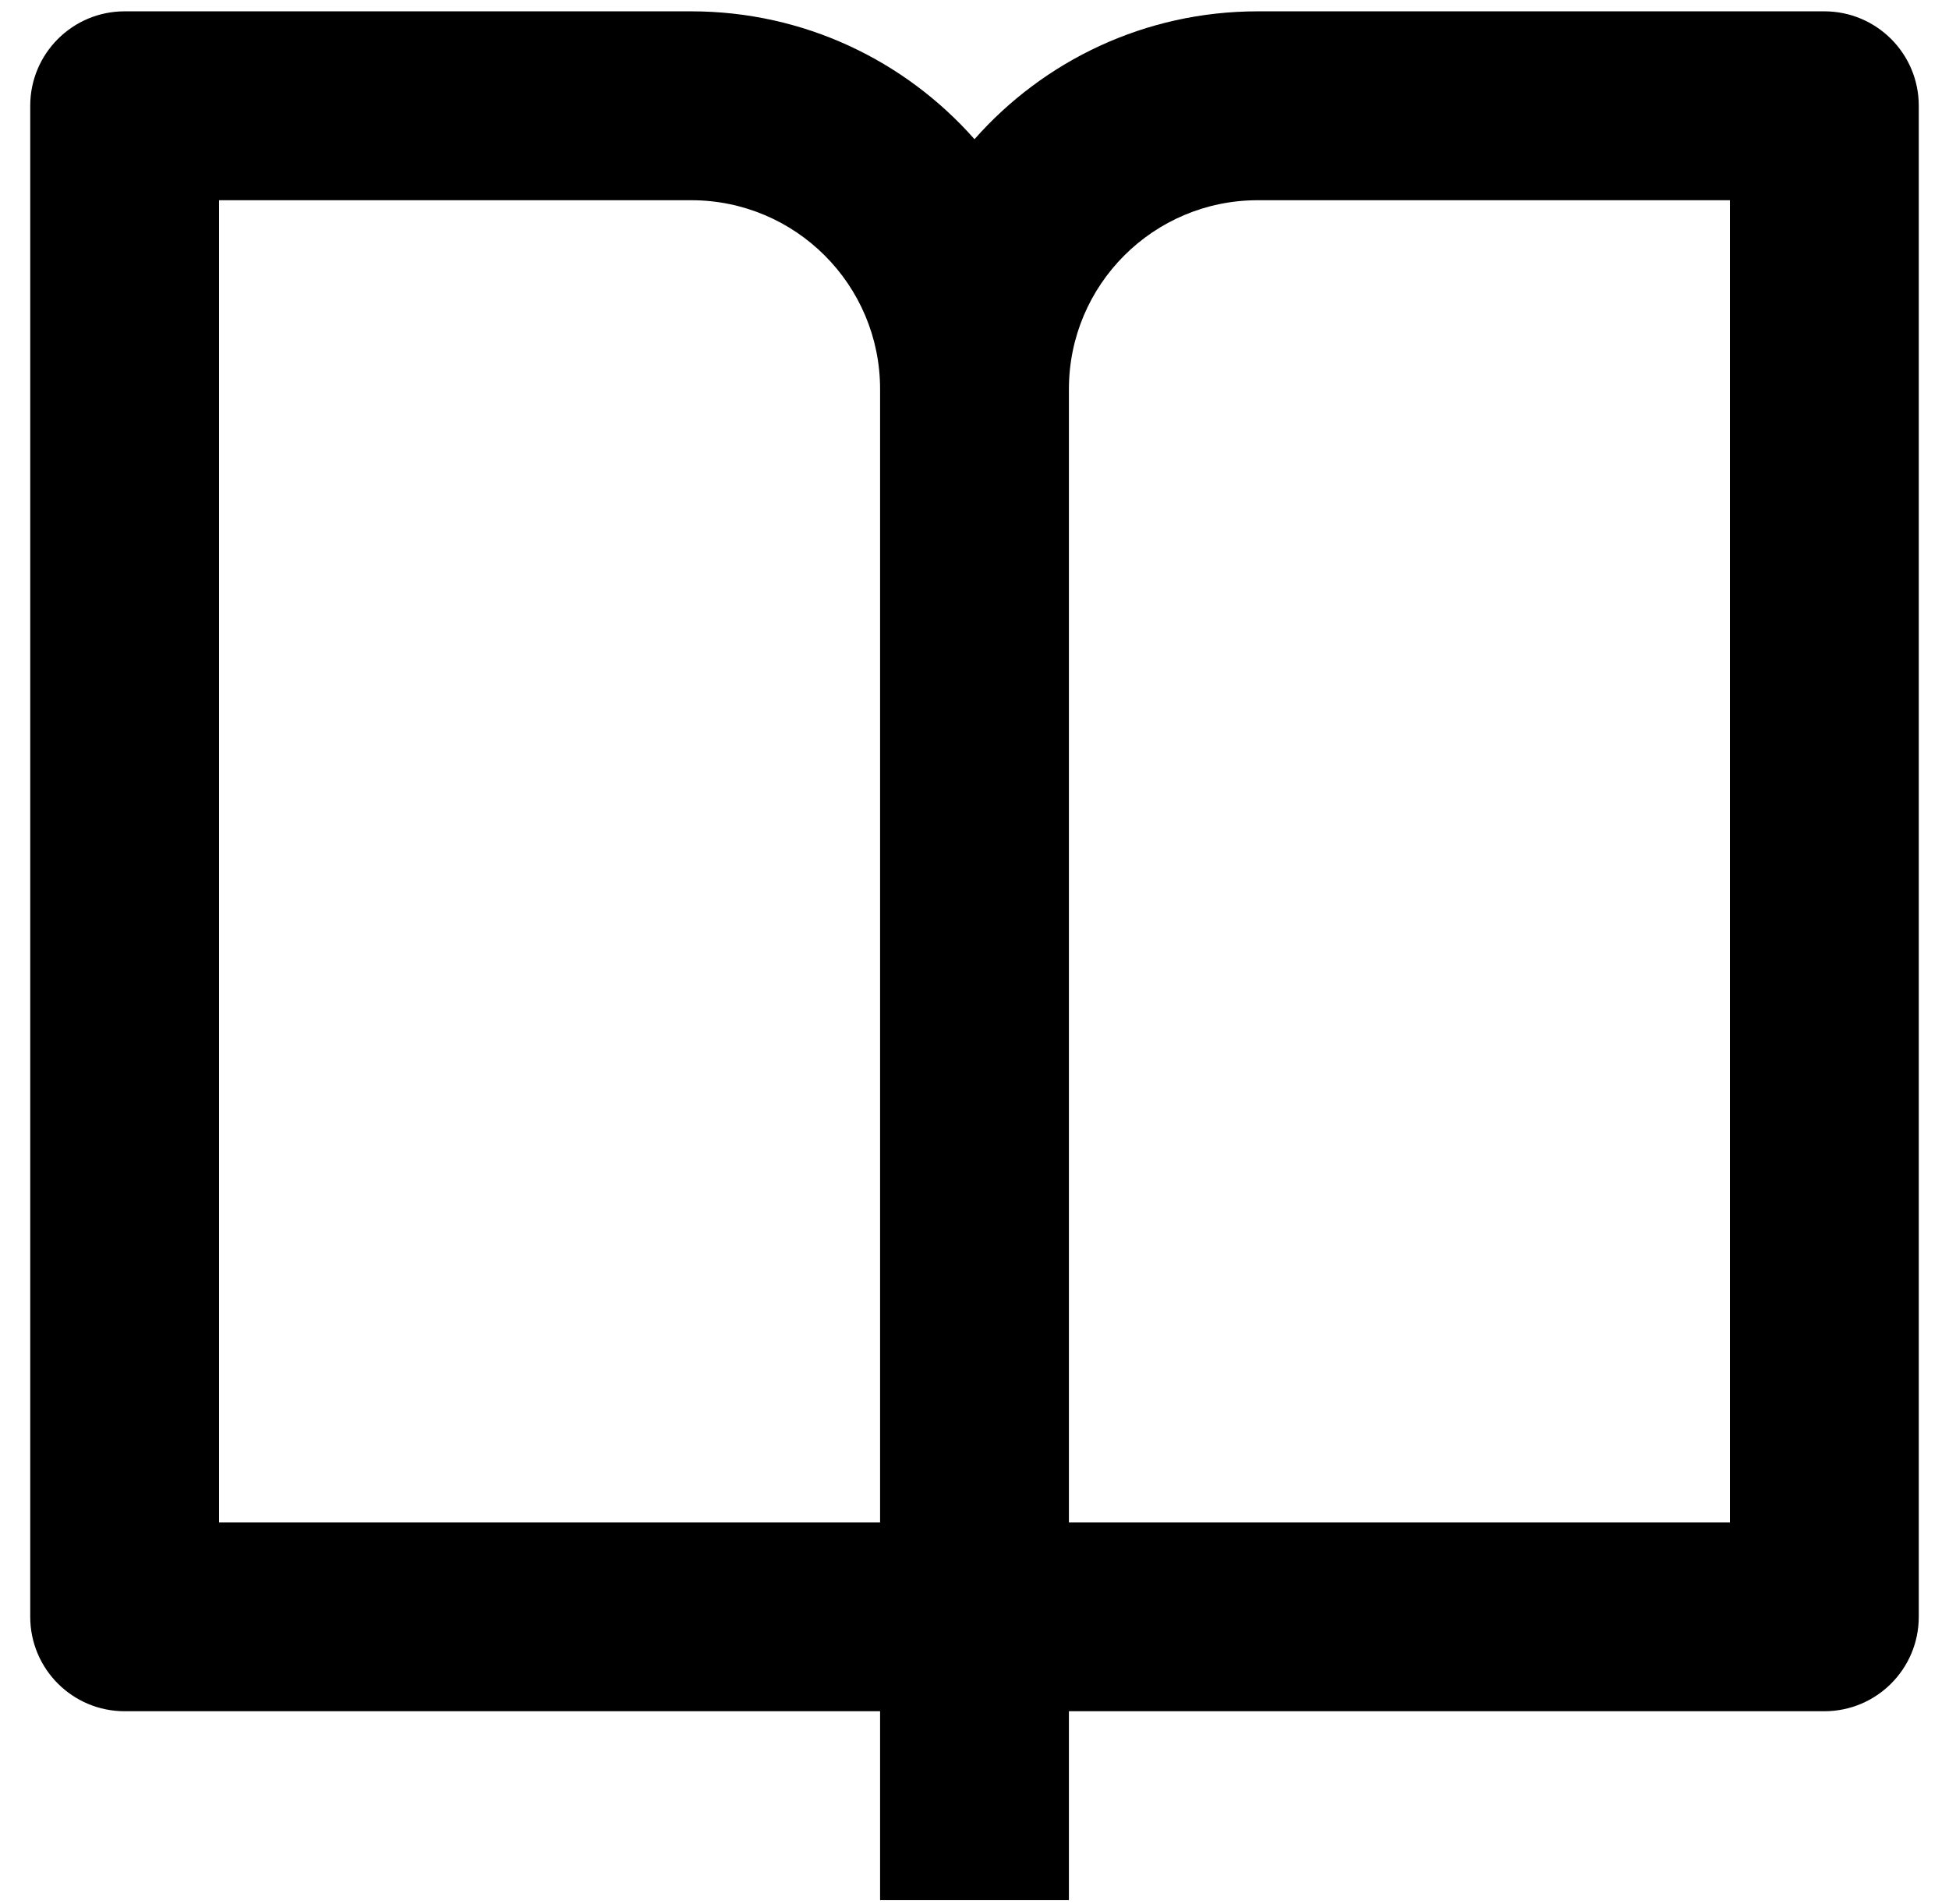
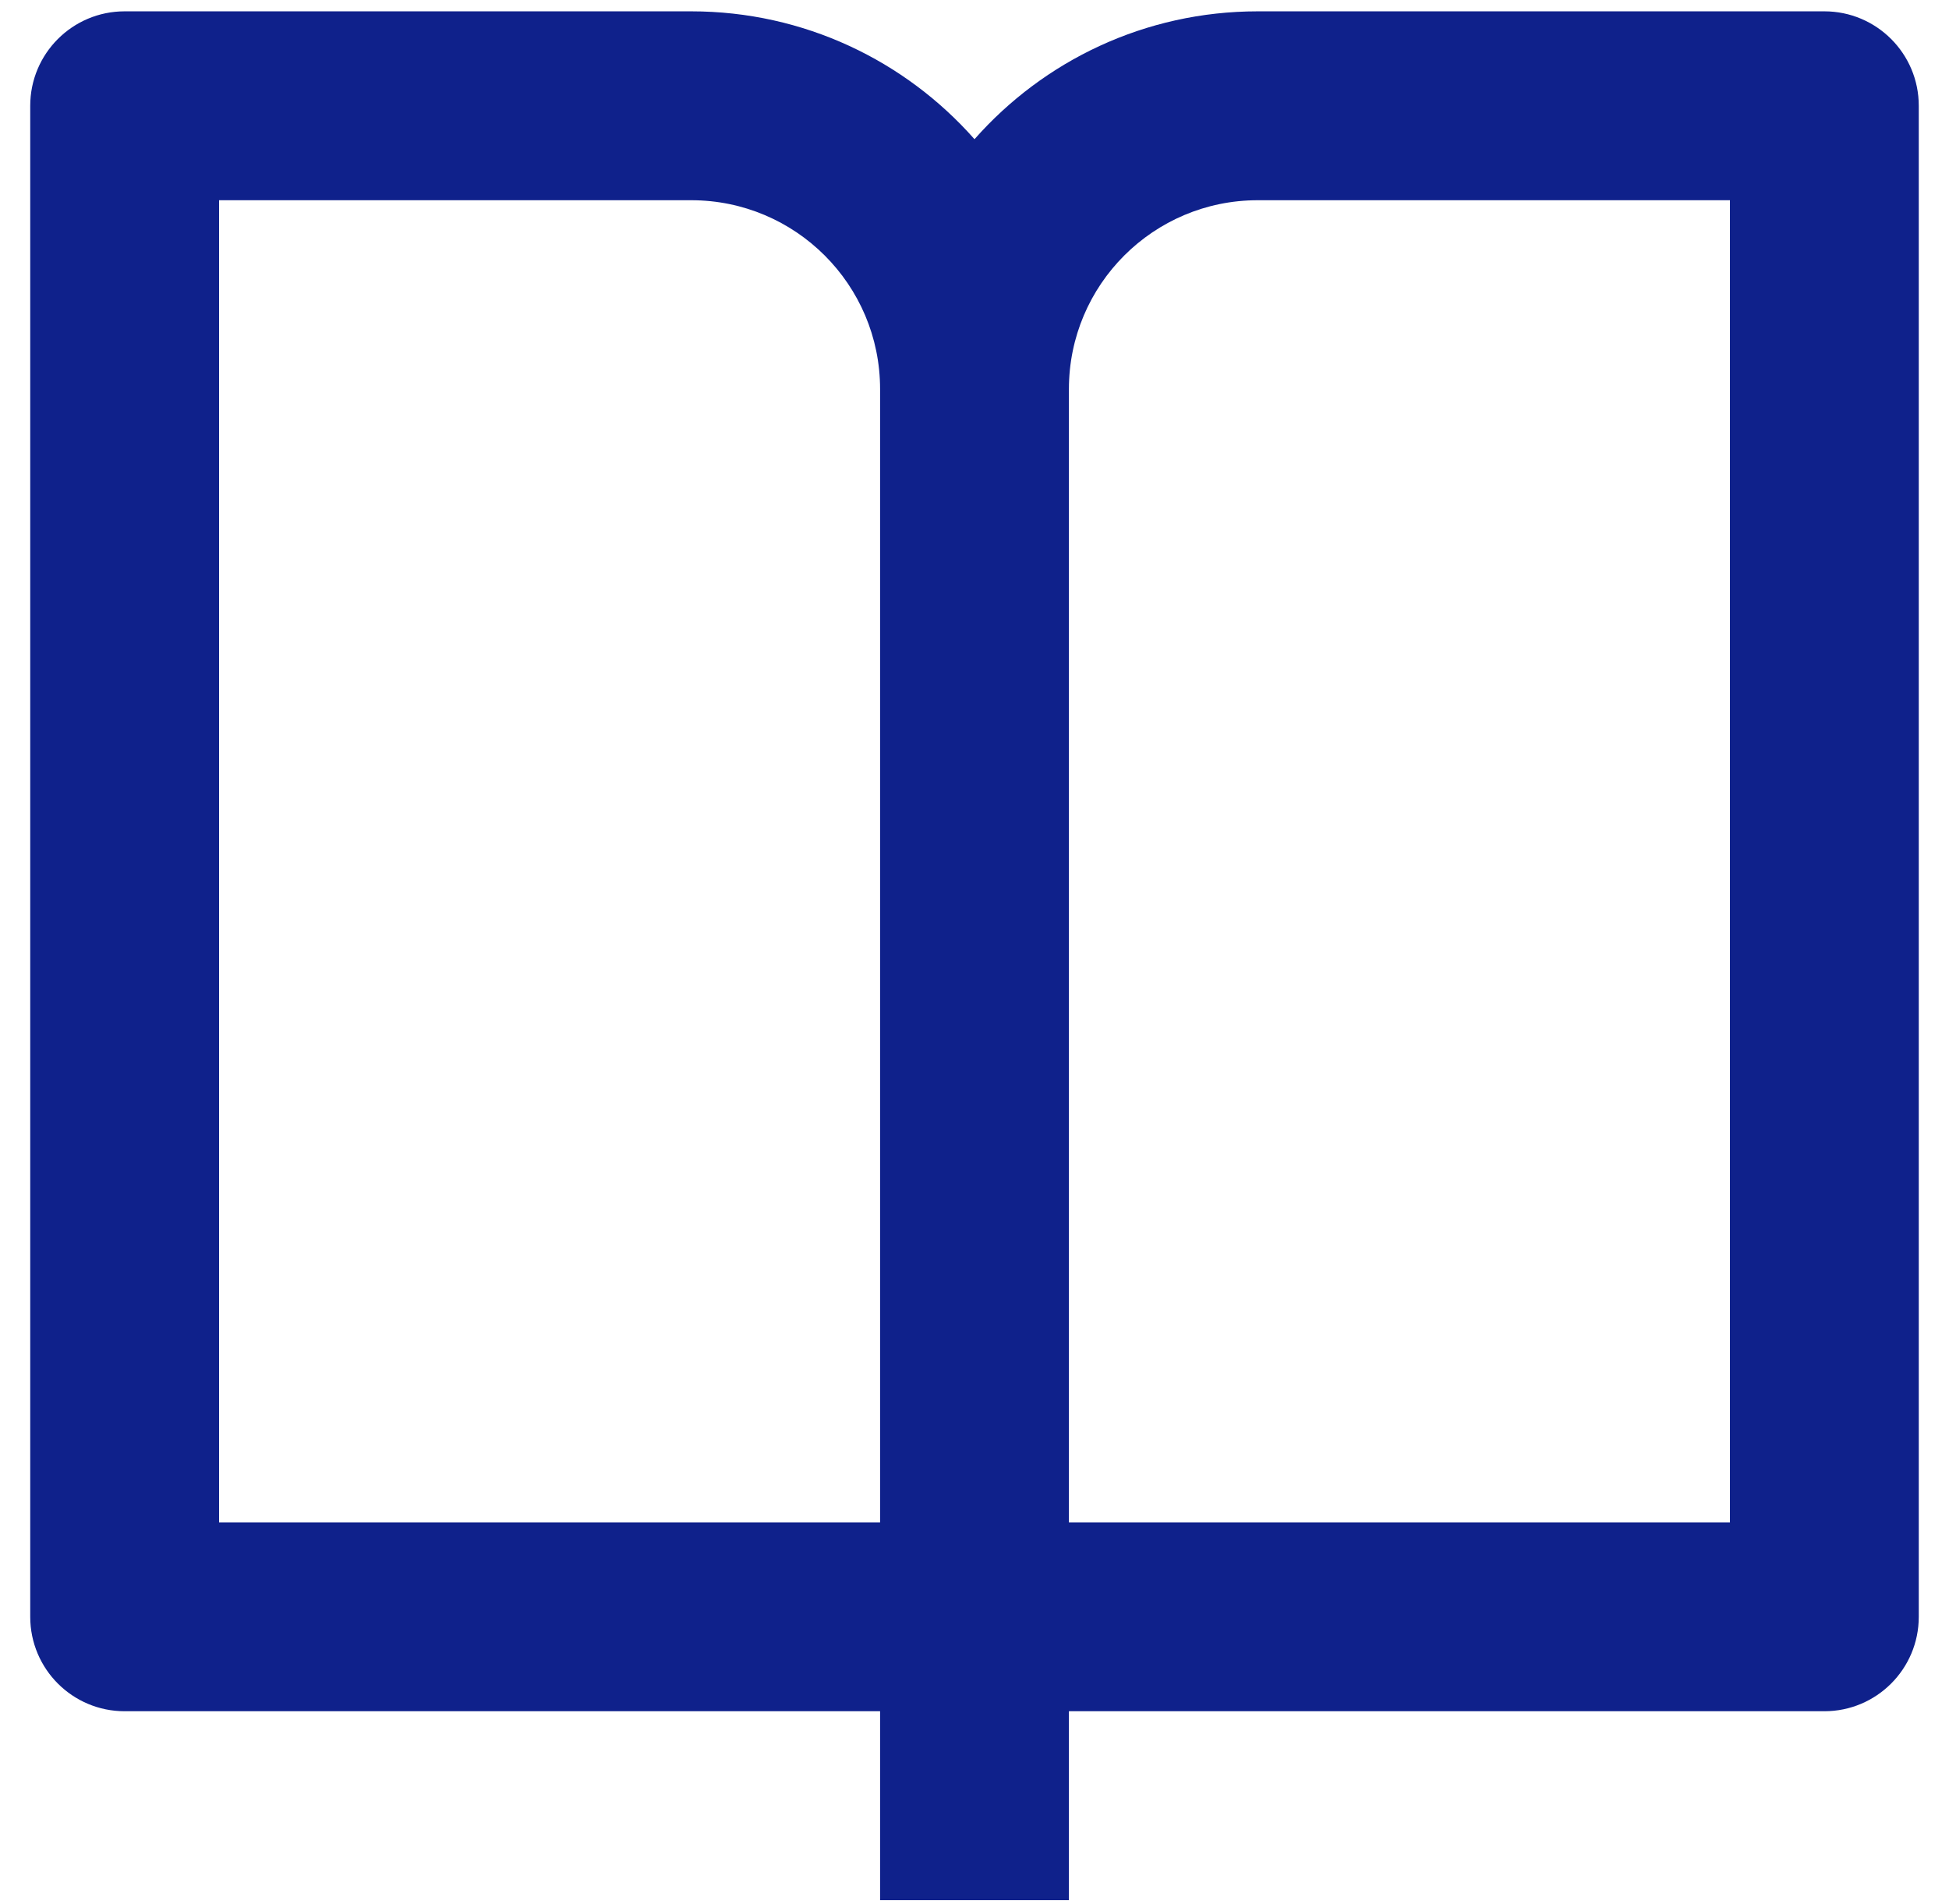
<svg xmlns="http://www.w3.org/2000/svg" width="43" height="42" viewBox="0 0 43 42" fill="none">
-   <path d="M23.583 37.75V41.917H19.417V37.75H2.75C1.599 37.75 0.667 36.817 0.667 35.667V2.333C0.667 1.183 1.599 0.25 2.75 0.25H15.25C17.739 0.25 19.973 1.341 21.5 3.071C23.027 1.341 25.261 0.25 27.75 0.25H40.25C41.401 0.25 42.333 1.183 42.333 2.333V35.667C42.333 36.817 41.401 37.75 40.25 37.75H23.583ZM38.167 33.583V4.417H27.75C25.449 4.417 23.583 6.282 23.583 8.583V33.583H38.167ZM19.417 33.583V8.583C19.417 6.282 17.551 4.417 15.25 4.417H4.833V33.583H19.417Z" fill="black" />
+   <path d="M23.583 37.75V41.917H19.417V37.75H2.75C1.599 37.75 0.667 36.817 0.667 35.667V2.333C0.667 1.183 1.599 0.25 2.75 0.25H15.25C17.739 0.25 19.973 1.341 21.5 3.071C23.027 1.341 25.261 0.25 27.75 0.25H40.25C41.401 0.25 42.333 1.183 42.333 2.333V35.667C42.333 36.817 41.401 37.75 40.25 37.75H23.583ZM38.167 33.583V4.417H27.75C25.449 4.417 23.583 6.282 23.583 8.583V33.583H38.167ZM19.417 33.583V8.583C19.417 6.282 17.551 4.417 15.25 4.417H4.833V33.583H19.417Z" fill="#0F218B" />
</svg>
